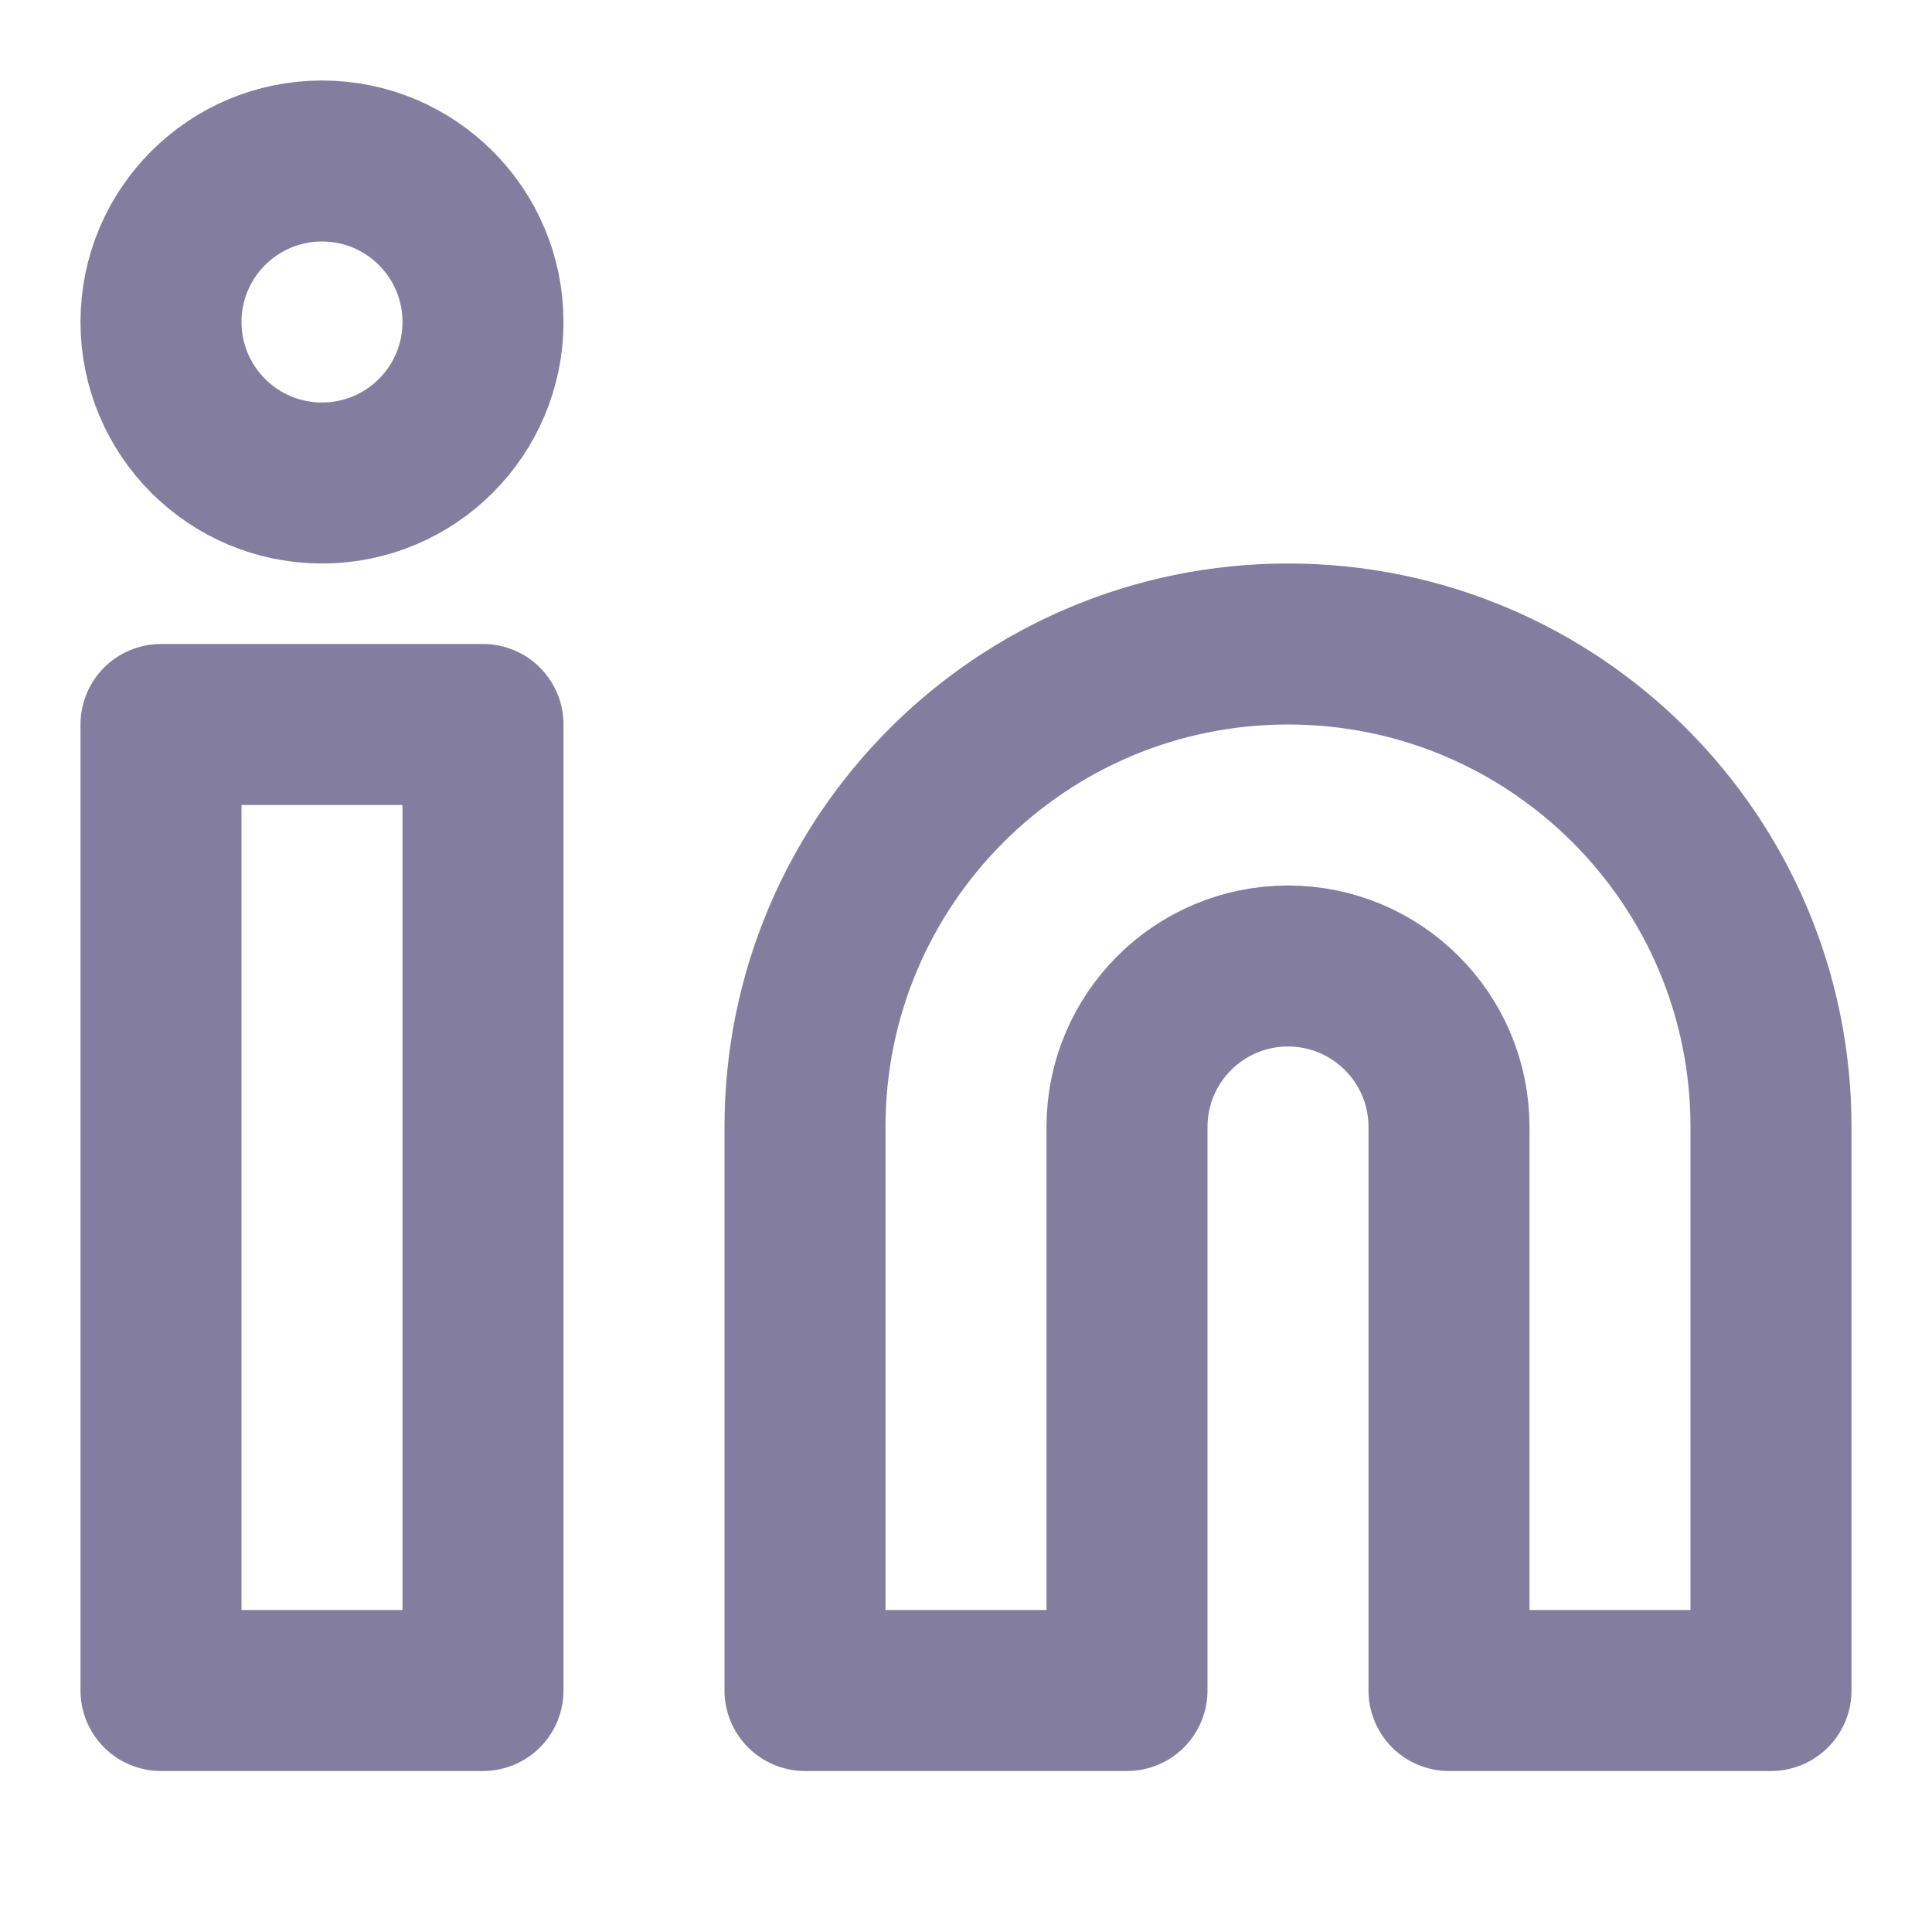
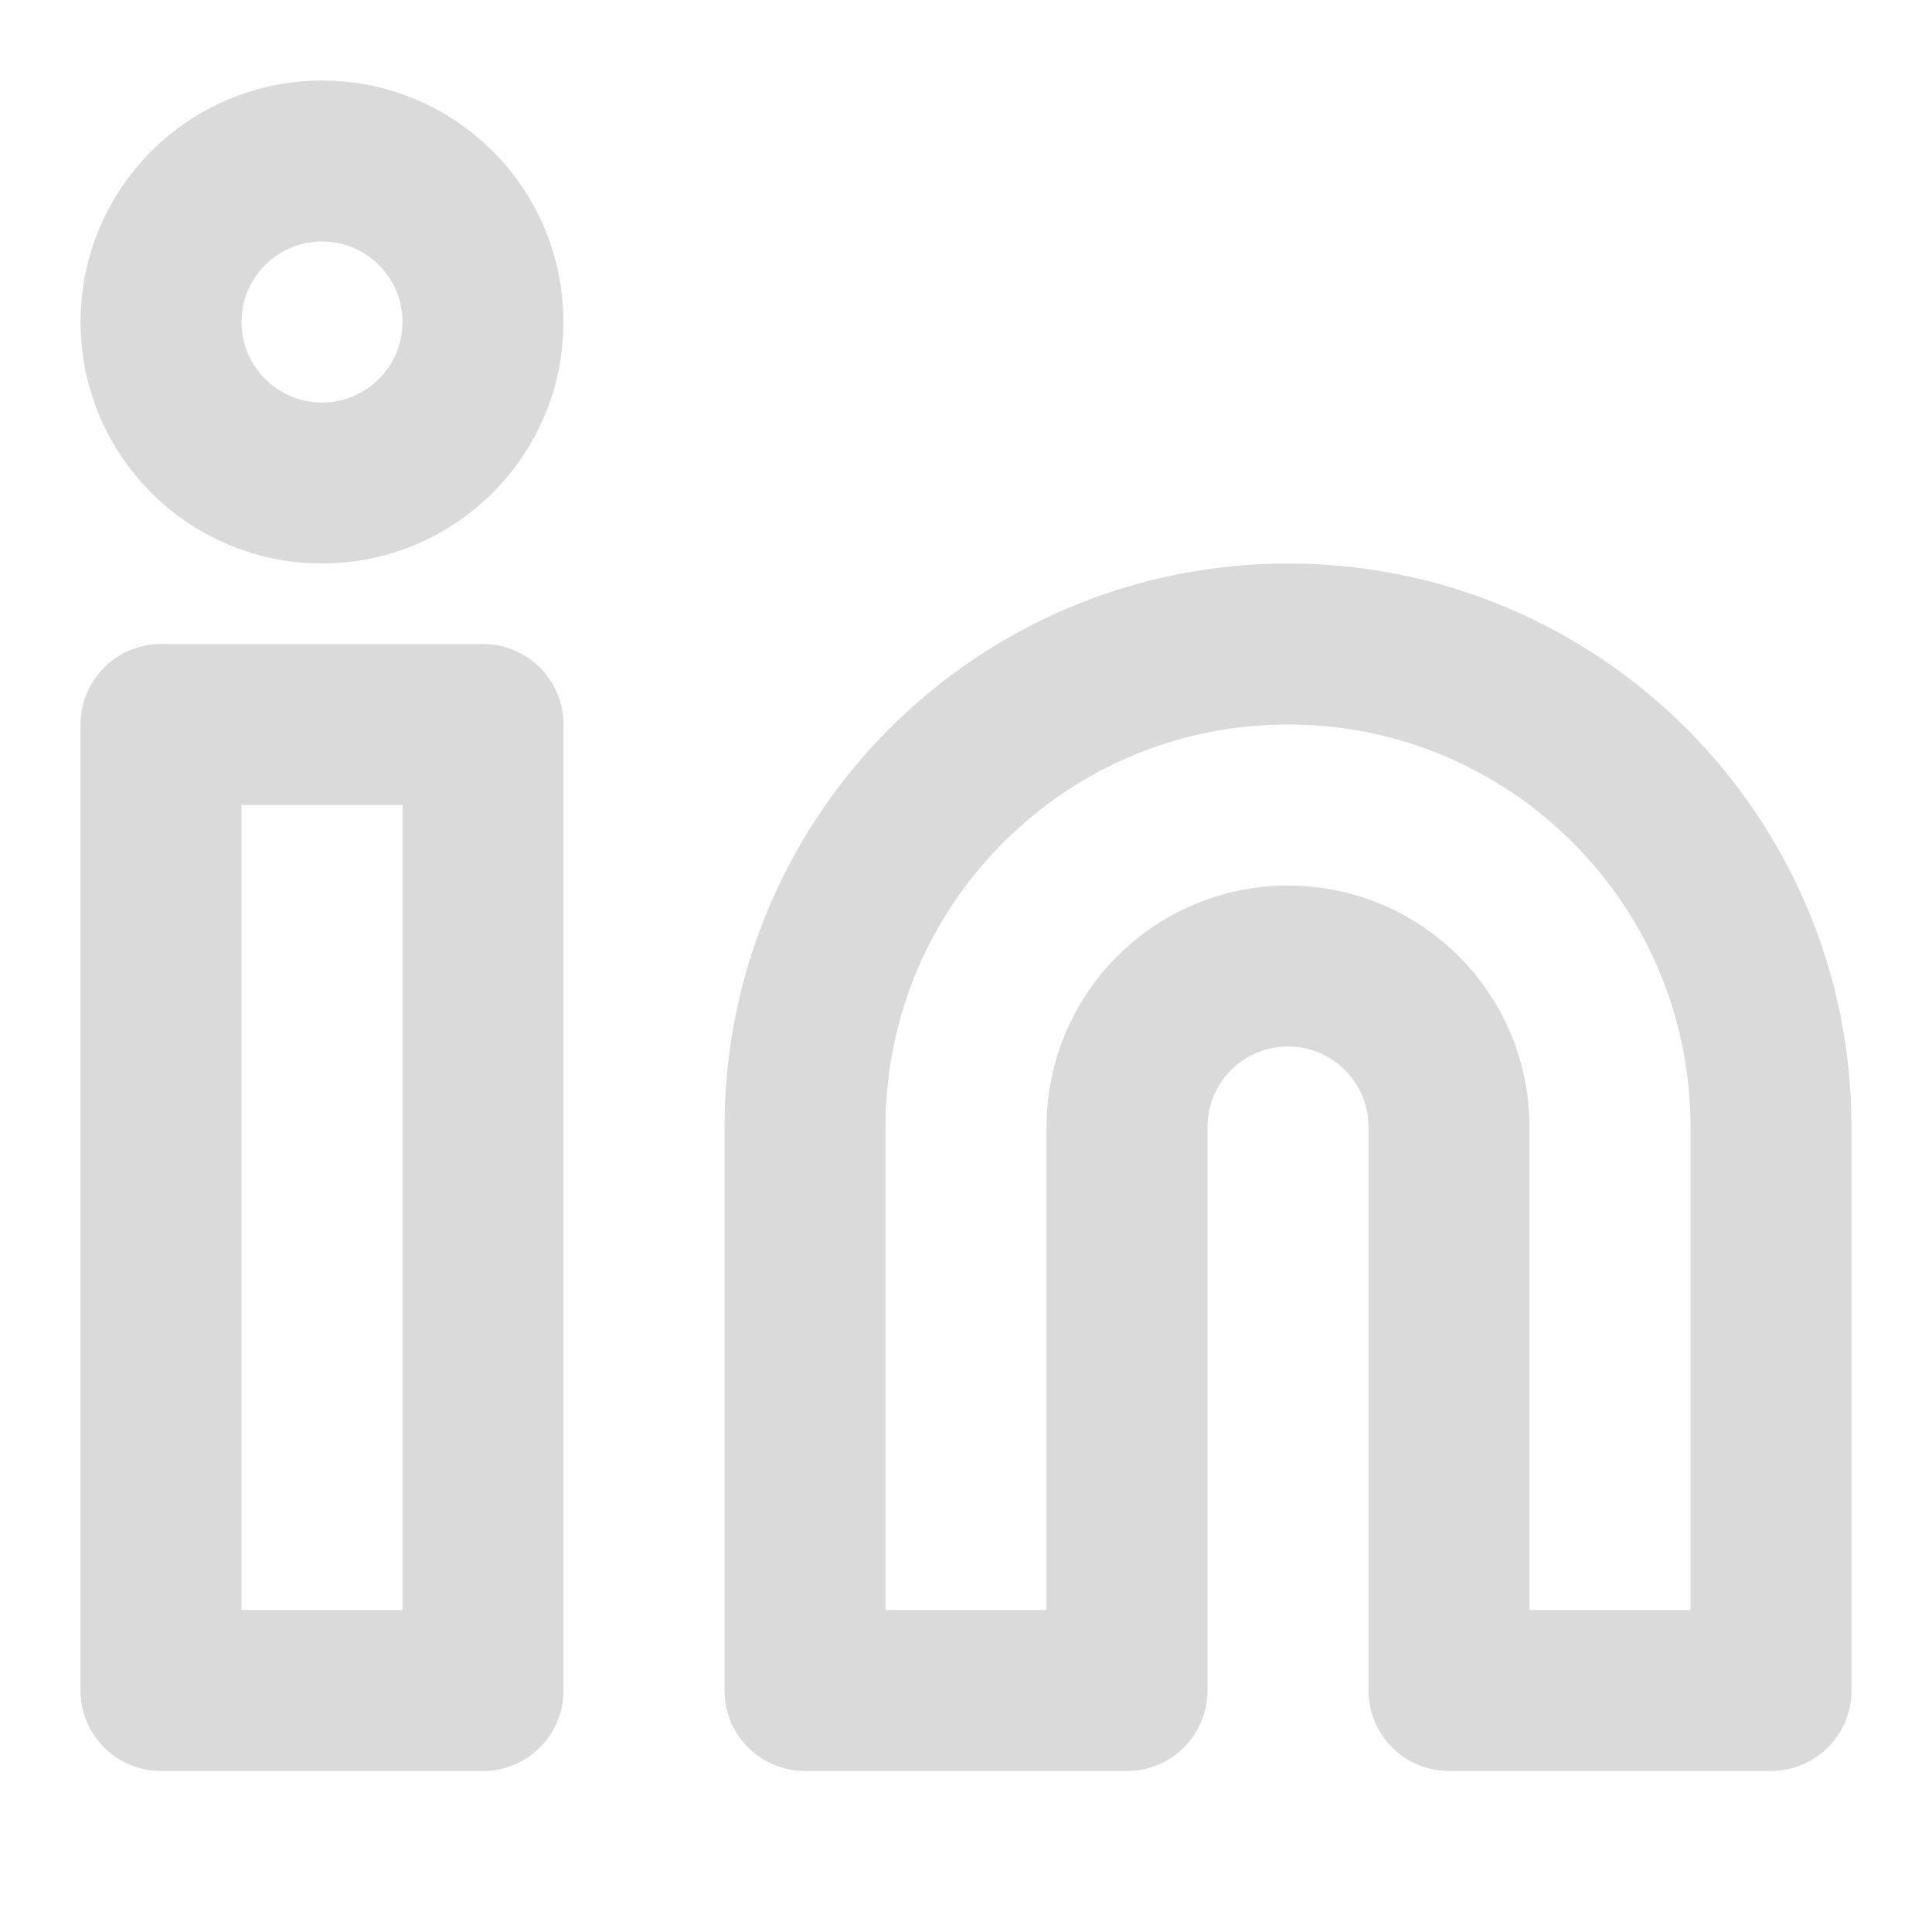
<svg xmlns="http://www.w3.org/2000/svg" width="24" height="24" viewBox="0 0 24 24" fill="none" stroke="currentColor" stroke-width="2" stroke-linecap="round" stroke-linejoin="round" class="feather feather-linkedin">
-   <path d="M16 8a6 6 0 0 1 6 6v7h-4v-7a2 2 0 0 0-2-2 2 2 0 0 0-2 2v7h-4v-7a6 6 0 0 1 6-6z" stroke="#837E9F" />
-   <rect x="2" y="9" width="4" height="12" stroke="#837E9F" />
-   <circle cx="4" cy="4" r="2" stroke="#837E9F" />
+   <path d="M16 8a6 6 0 0 1 6 6v7h-4v-7a2 2 0 0 0-2-2 2 2 0 0 0-2 2v7h-4v-7a6 6 0 0 1 6-6z" stroke="#dadada" />
+   <rect x="2" y="9" width="4" height="12" stroke="#dadada" />
+   <circle cx="4" cy="4" r="2" stroke="#dadada" />
</svg>
